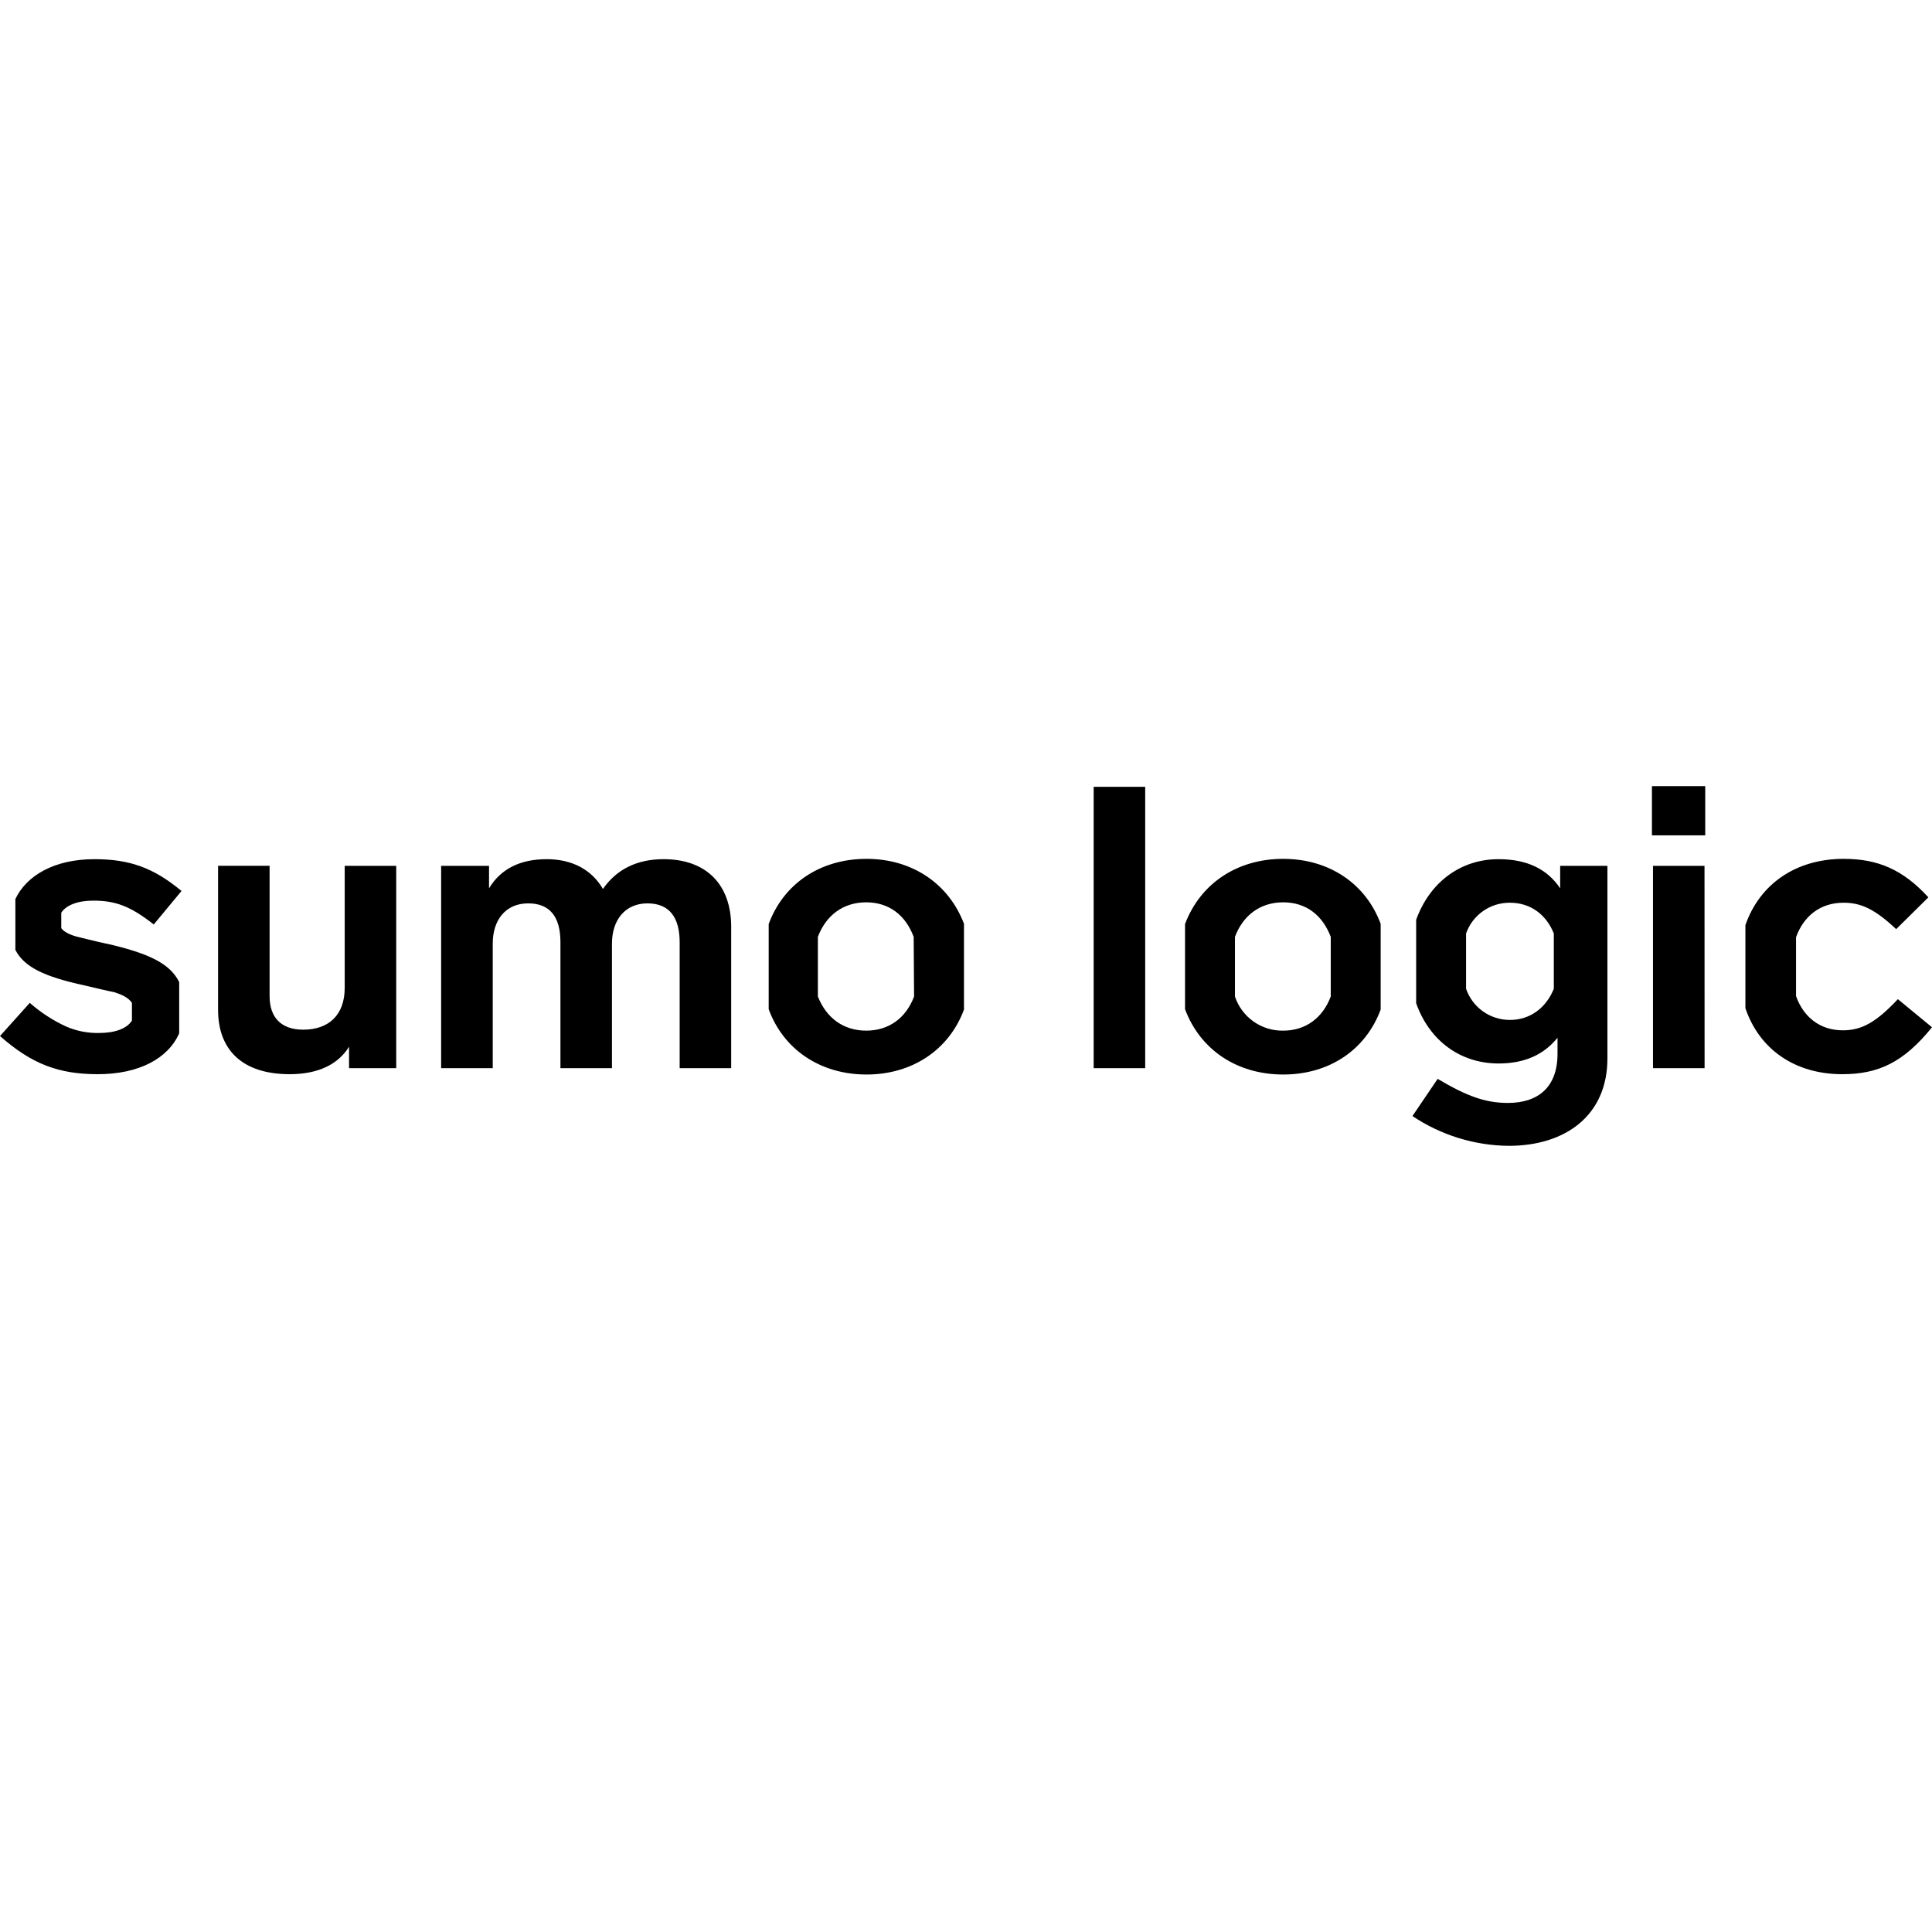
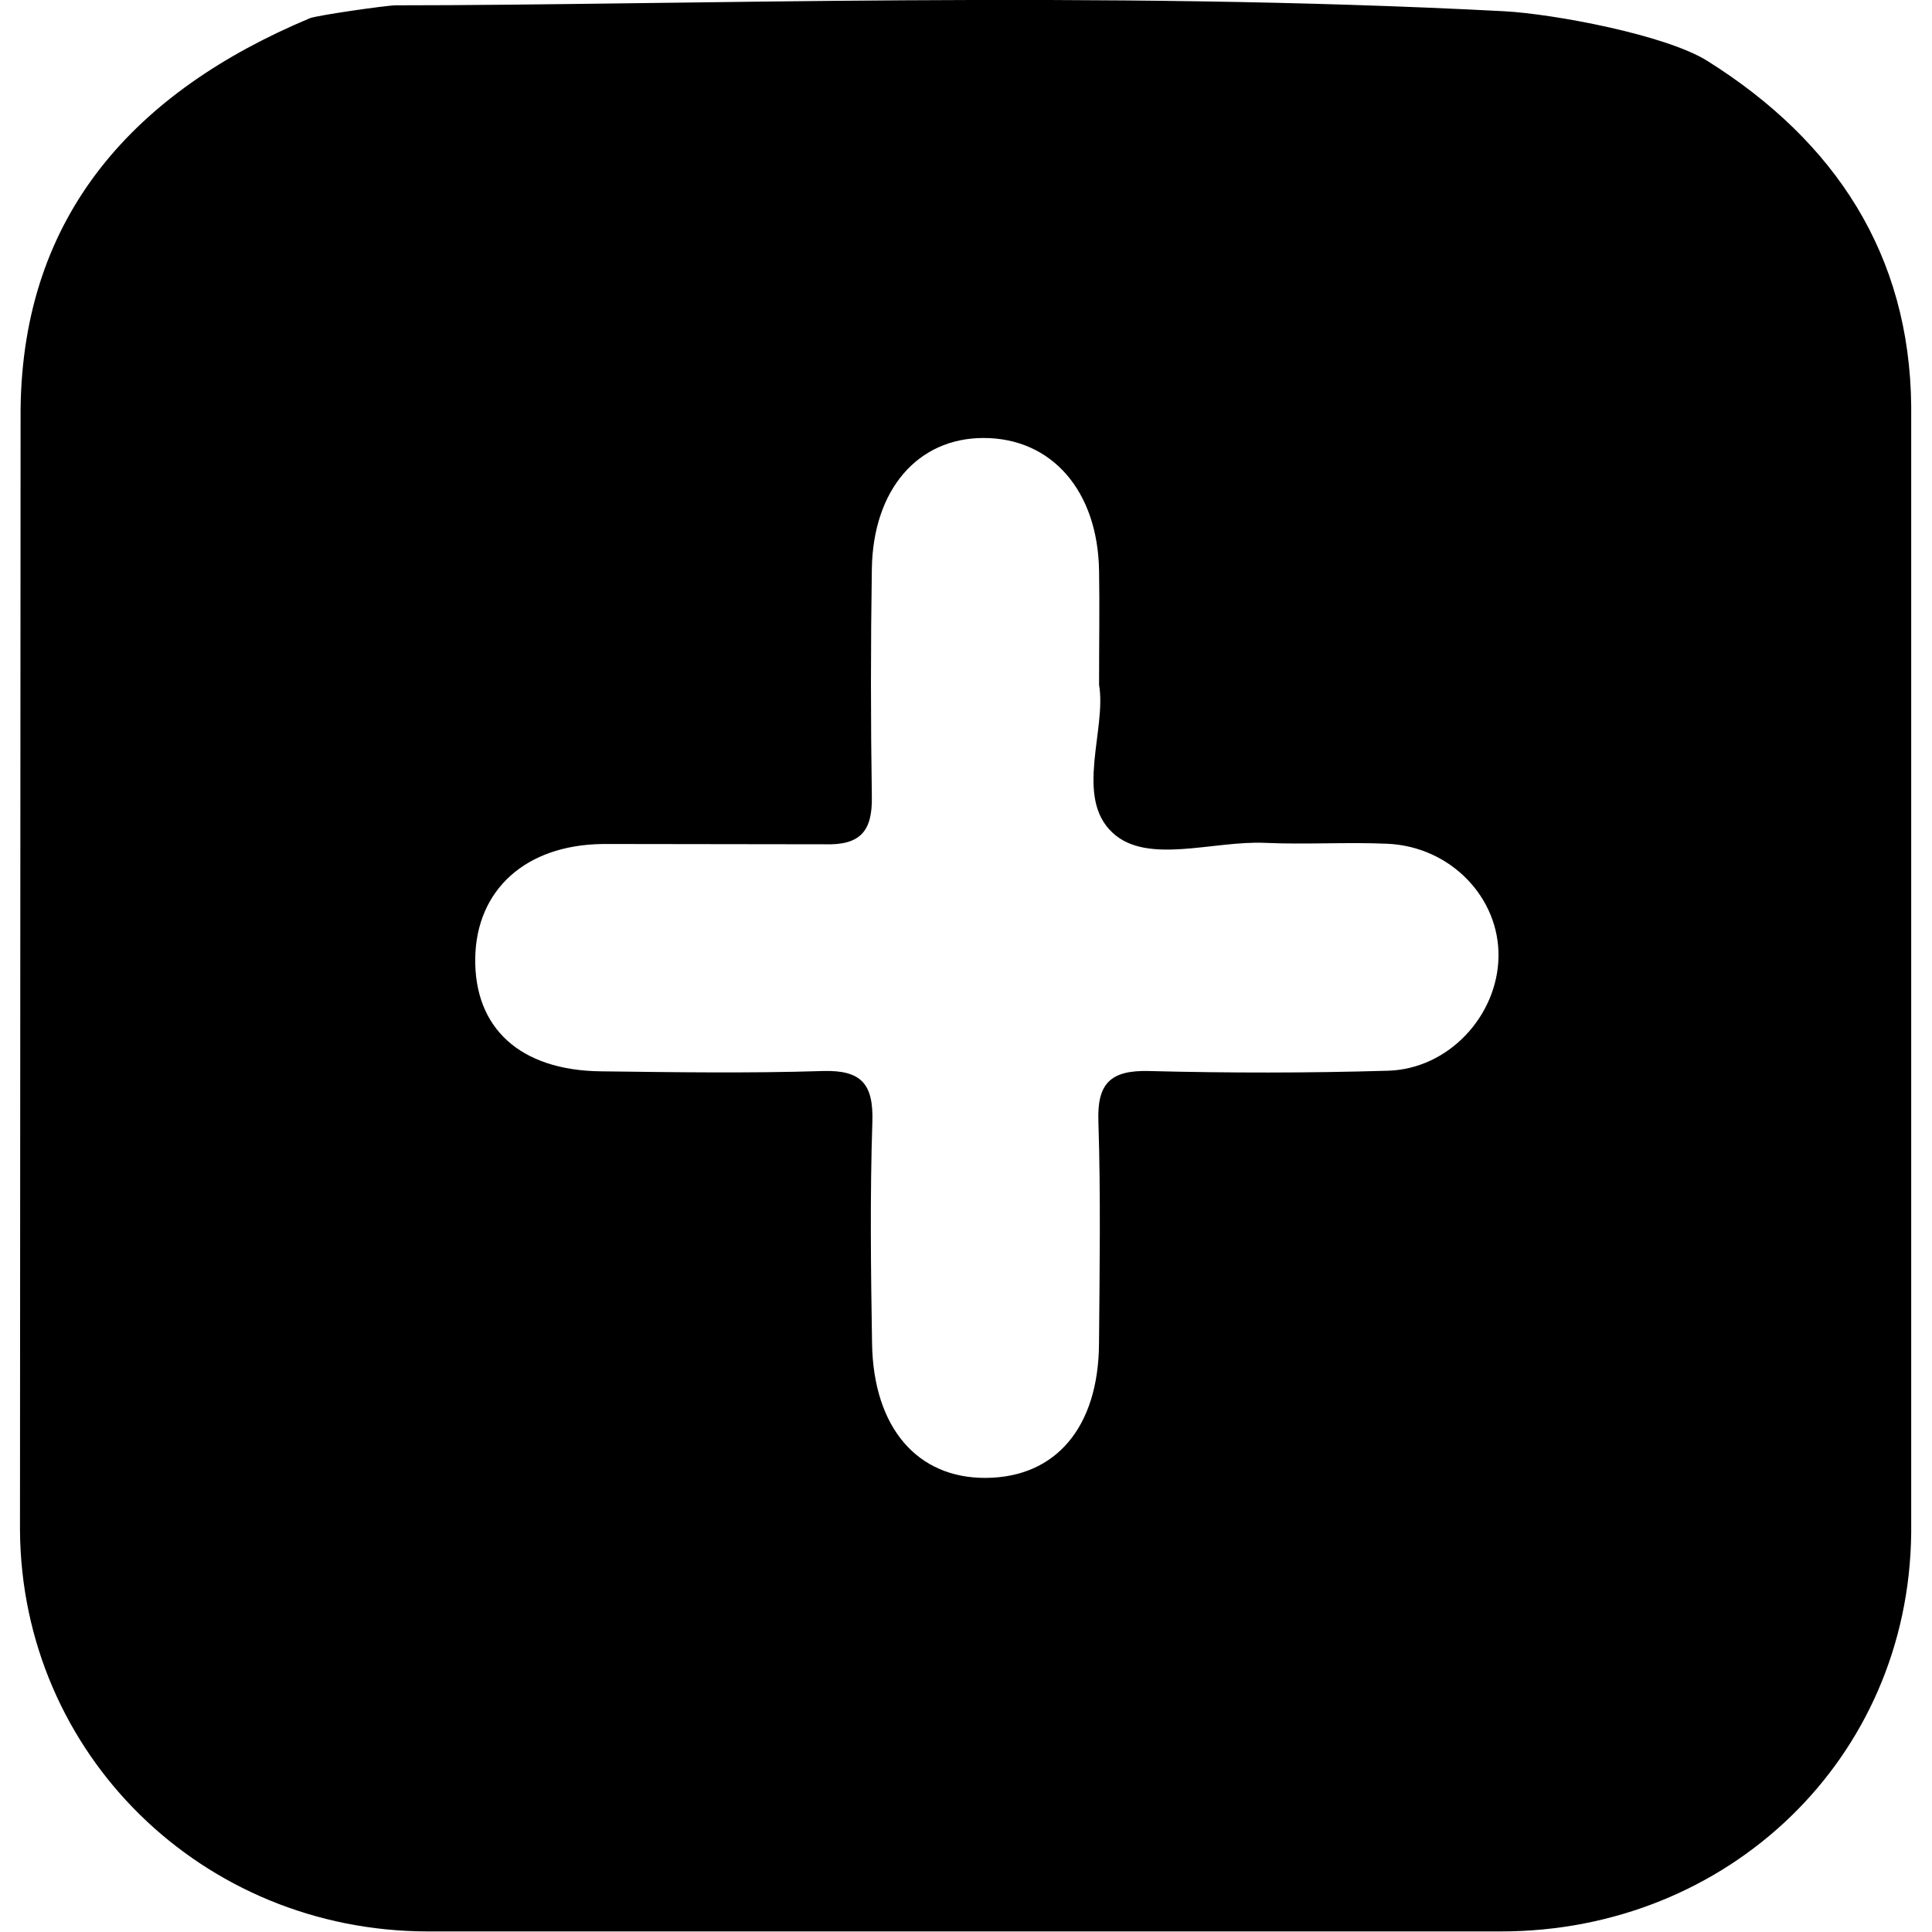
- <svg xmlns="http://www.w3.org/2000/svg" role="img" viewBox="0 0 24 24">
-   <path d="M4.922 10.756v2.513h-.586v-.266c-.134.216-.379.341-.737.341-.595 0-.89-.308-.89-.799v-1.79h.64v1.62c0 .262.142.416.417.416.32 0 .516-.184.516-.52v-1.515zm4.161.757v1.756h-.64v-1.564c0-.3-.121-.483-.4-.483s-.441.208-.441.5v1.547h-.64v-1.564c0-.32-.134-.483-.4-.483-.283 0-.441.208-.441.5v1.547H5.48v-2.513h.595v.279c.146-.242.387-.362.716-.362.32 0 .561.133.699.37.17-.245.424-.37.753-.37.536 0 .84.32.84.84zm5.143 1.756h-.64V9.774h.64zm6.949 0h-.641v-2.513h.64zm-.654-2.892h.662v-.611h-.662zm3.055 2.035c-.263.279-.441.387-.683.387-.287 0-.49-.167-.582-.425v-.732c.095-.262.3-.428.59-.428.213 0 .383.074.654.328l.4-.395c-.321-.35-.633-.478-1.053-.478-.587 0-1.04.307-1.22.823v1.032c.175.516.62.82 1.203.82.453 0 .765-.15 1.115-.583zm-22.257-.69c-.175-.038-.3-.072-.37-.088-.088-.025-.154-.058-.188-.104v-.192c.059-.091.2-.15.396-.15.27 0 .457.063.753.296l.345-.416c-.35-.291-.649-.395-1.082-.395-.499 0-.844.204-.982.495v.632c.109.212.358.333.858.441.178.042.3.071.37.084.091.029.175.066.22.133v.22c-.062.1-.212.154-.407.154a.977.977 0 01-.408-.079 1.854 1.854 0 01-.454-.295L0 12.87c.4.353.736.474 1.215.474.512 0 .874-.196 1.011-.508V12.2c-.116-.237-.395-.362-.907-.479zm9.445-1.053c-.578 0-1.032.312-1.215.81v1.058c.183.5.641.811 1.215.811.574 0 1.028-.312 1.211-.807v-1.065c-.187-.495-.64-.807-1.21-.807zm.591 1.71c-.1.266-.312.424-.595.424s-.495-.158-.6-.424v-.741c.1-.266.313-.429.6-.429s.491.163.59.429zm4.585-1.71c-.578 0-1.032.312-1.219.81v1.058c.187.5.641.811 1.22.811.578 0 1.027-.312 1.21-.807v-1.065c-.183-.495-.636-.807-1.21-.807zm.591 1.71c-.1.266-.312.424-.59.424a.62.62 0 01-.6-.424v-.741c.1-.266.312-.429.6-.429.286 0 .49.163.59.429zm2.85-1.623v.279c-.162-.242-.416-.362-.765-.362-.475 0-.857.29-1.024.753v1.036c.163.462.545.749 1.024.749.32 0 .562-.108.732-.32v.2c0 .415-.241.61-.616.61-.278 0-.507-.082-.873-.299l-.313.462c.354.237.77.366 1.195.37.707 0 1.227-.378 1.227-1.086v-2.392zm-.079 1.527c-.095.237-.295.387-.545.387a.574.574 0 01-.545-.387v-.687a.572.572 0 01.545-.382c.254 0 .45.145.545.382z" />
+ <svg xmlns="http://www.w3.org/2000/svg" role="img" viewBox="22.84 23.58 64 64">
+   <path fill="currentColor" d="M33.095 24.188c-5.766 2.418-9.505 6.48-9.573 12.95l-.02 37.13c.05 7.43 6.05 13.283 13.5 13.293h35.582c7.48-.01 13.49-5.697 13.567-13.205V37.03c-.05-5.002-2.506-8.77-6.754-11.433-1.37-.86-5.08-1.556-6.735-1.645-13.47-.705-27.31-.196-36.708-.196-.303 0-2.623.333-2.858.43zm9.7 27.35l7.35.01c1.194.04 1.596-.43 1.576-1.576a242.45 242.45 0 0 1 0-7.547c.04-2.623 1.517-4.336 3.7-4.336 2.26 0 3.788 1.752 3.827 4.405.02 1.165 0 2.32 0 3.77.254 1.478-.822 3.73.45 4.904 1.145 1.067 3.328.255 5.05.333 1.35.06 2.712-.03 4.062.03 2.085.098 3.7 1.782 3.67 3.74s-1.654 3.72-3.66 3.778c-2.643.078-5.286.078-7.93.01-1.263-.03-1.713.41-1.664 1.684.078 2.447.04 4.904.02 7.35-.02 2.77-1.43 4.425-3.74 4.444-2.27.02-3.73-1.654-3.778-4.444-.04-2.447-.07-4.904.01-7.35.04-1.253-.362-1.723-1.645-1.684-2.447.078-4.904.04-7.35.01-2.672-.03-4.2-1.43-4.16-3.76.04-2.25 1.664-3.74 4.22-3.77z" />
</svg>
